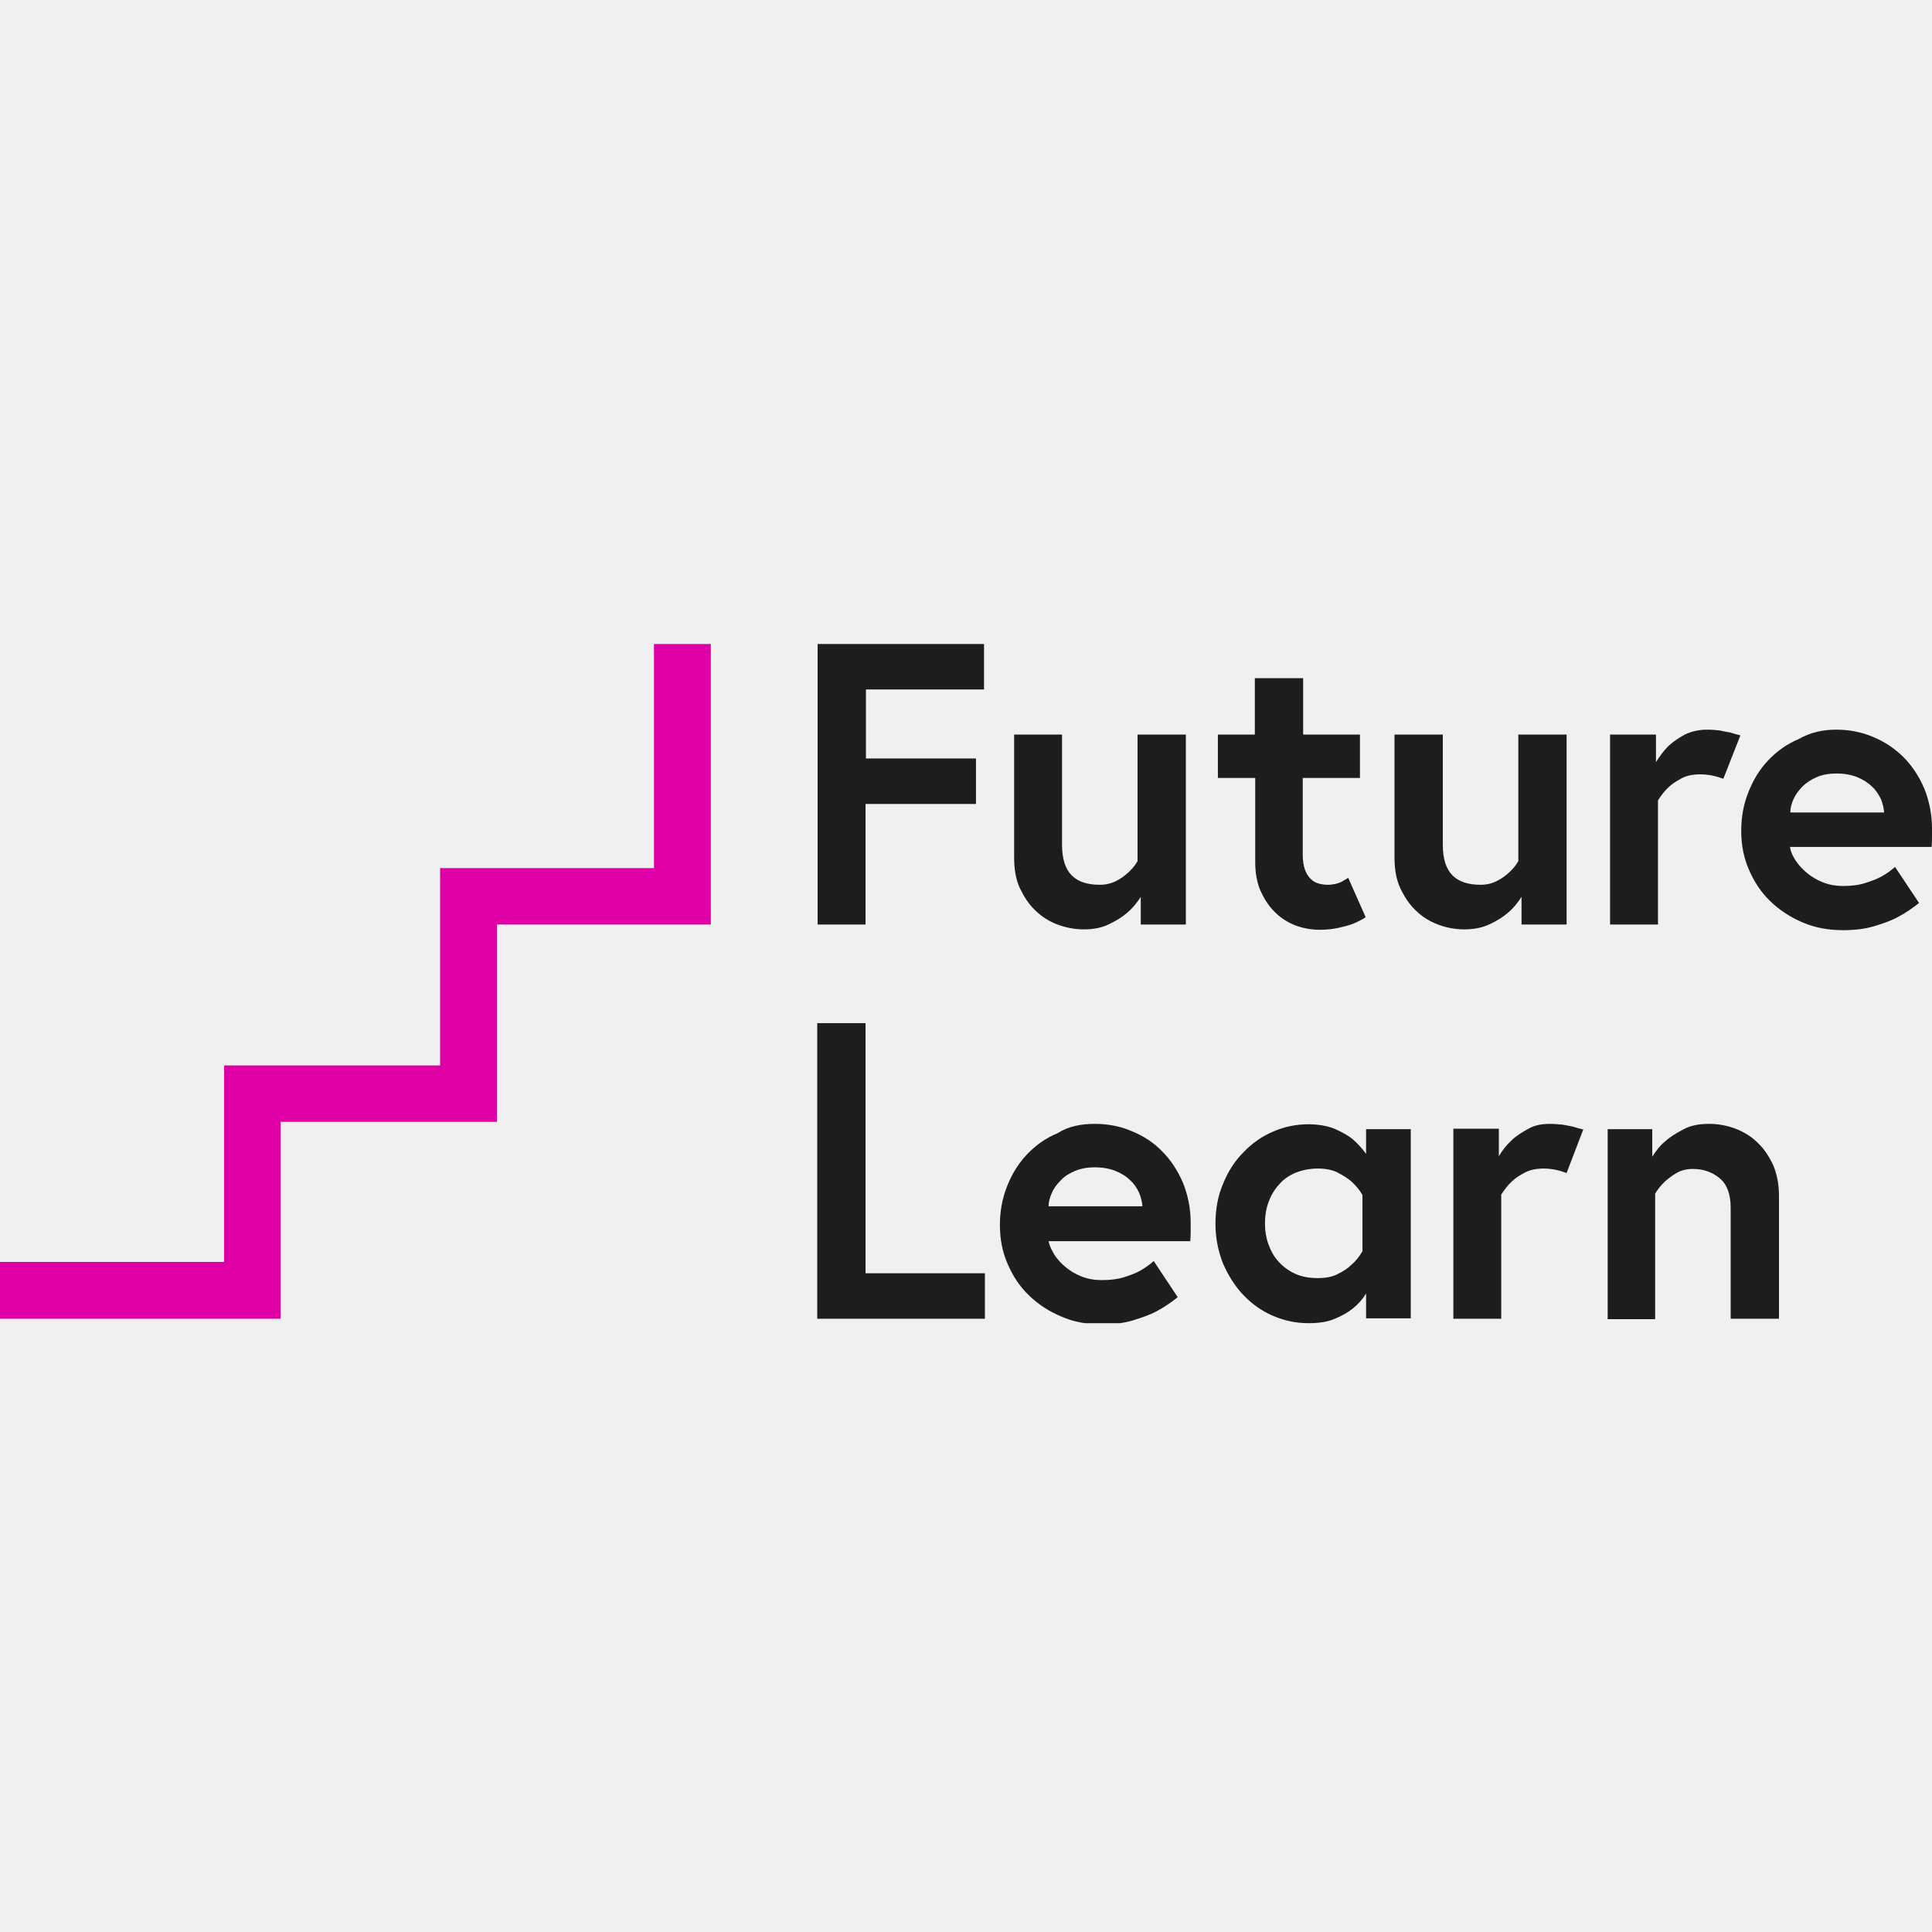
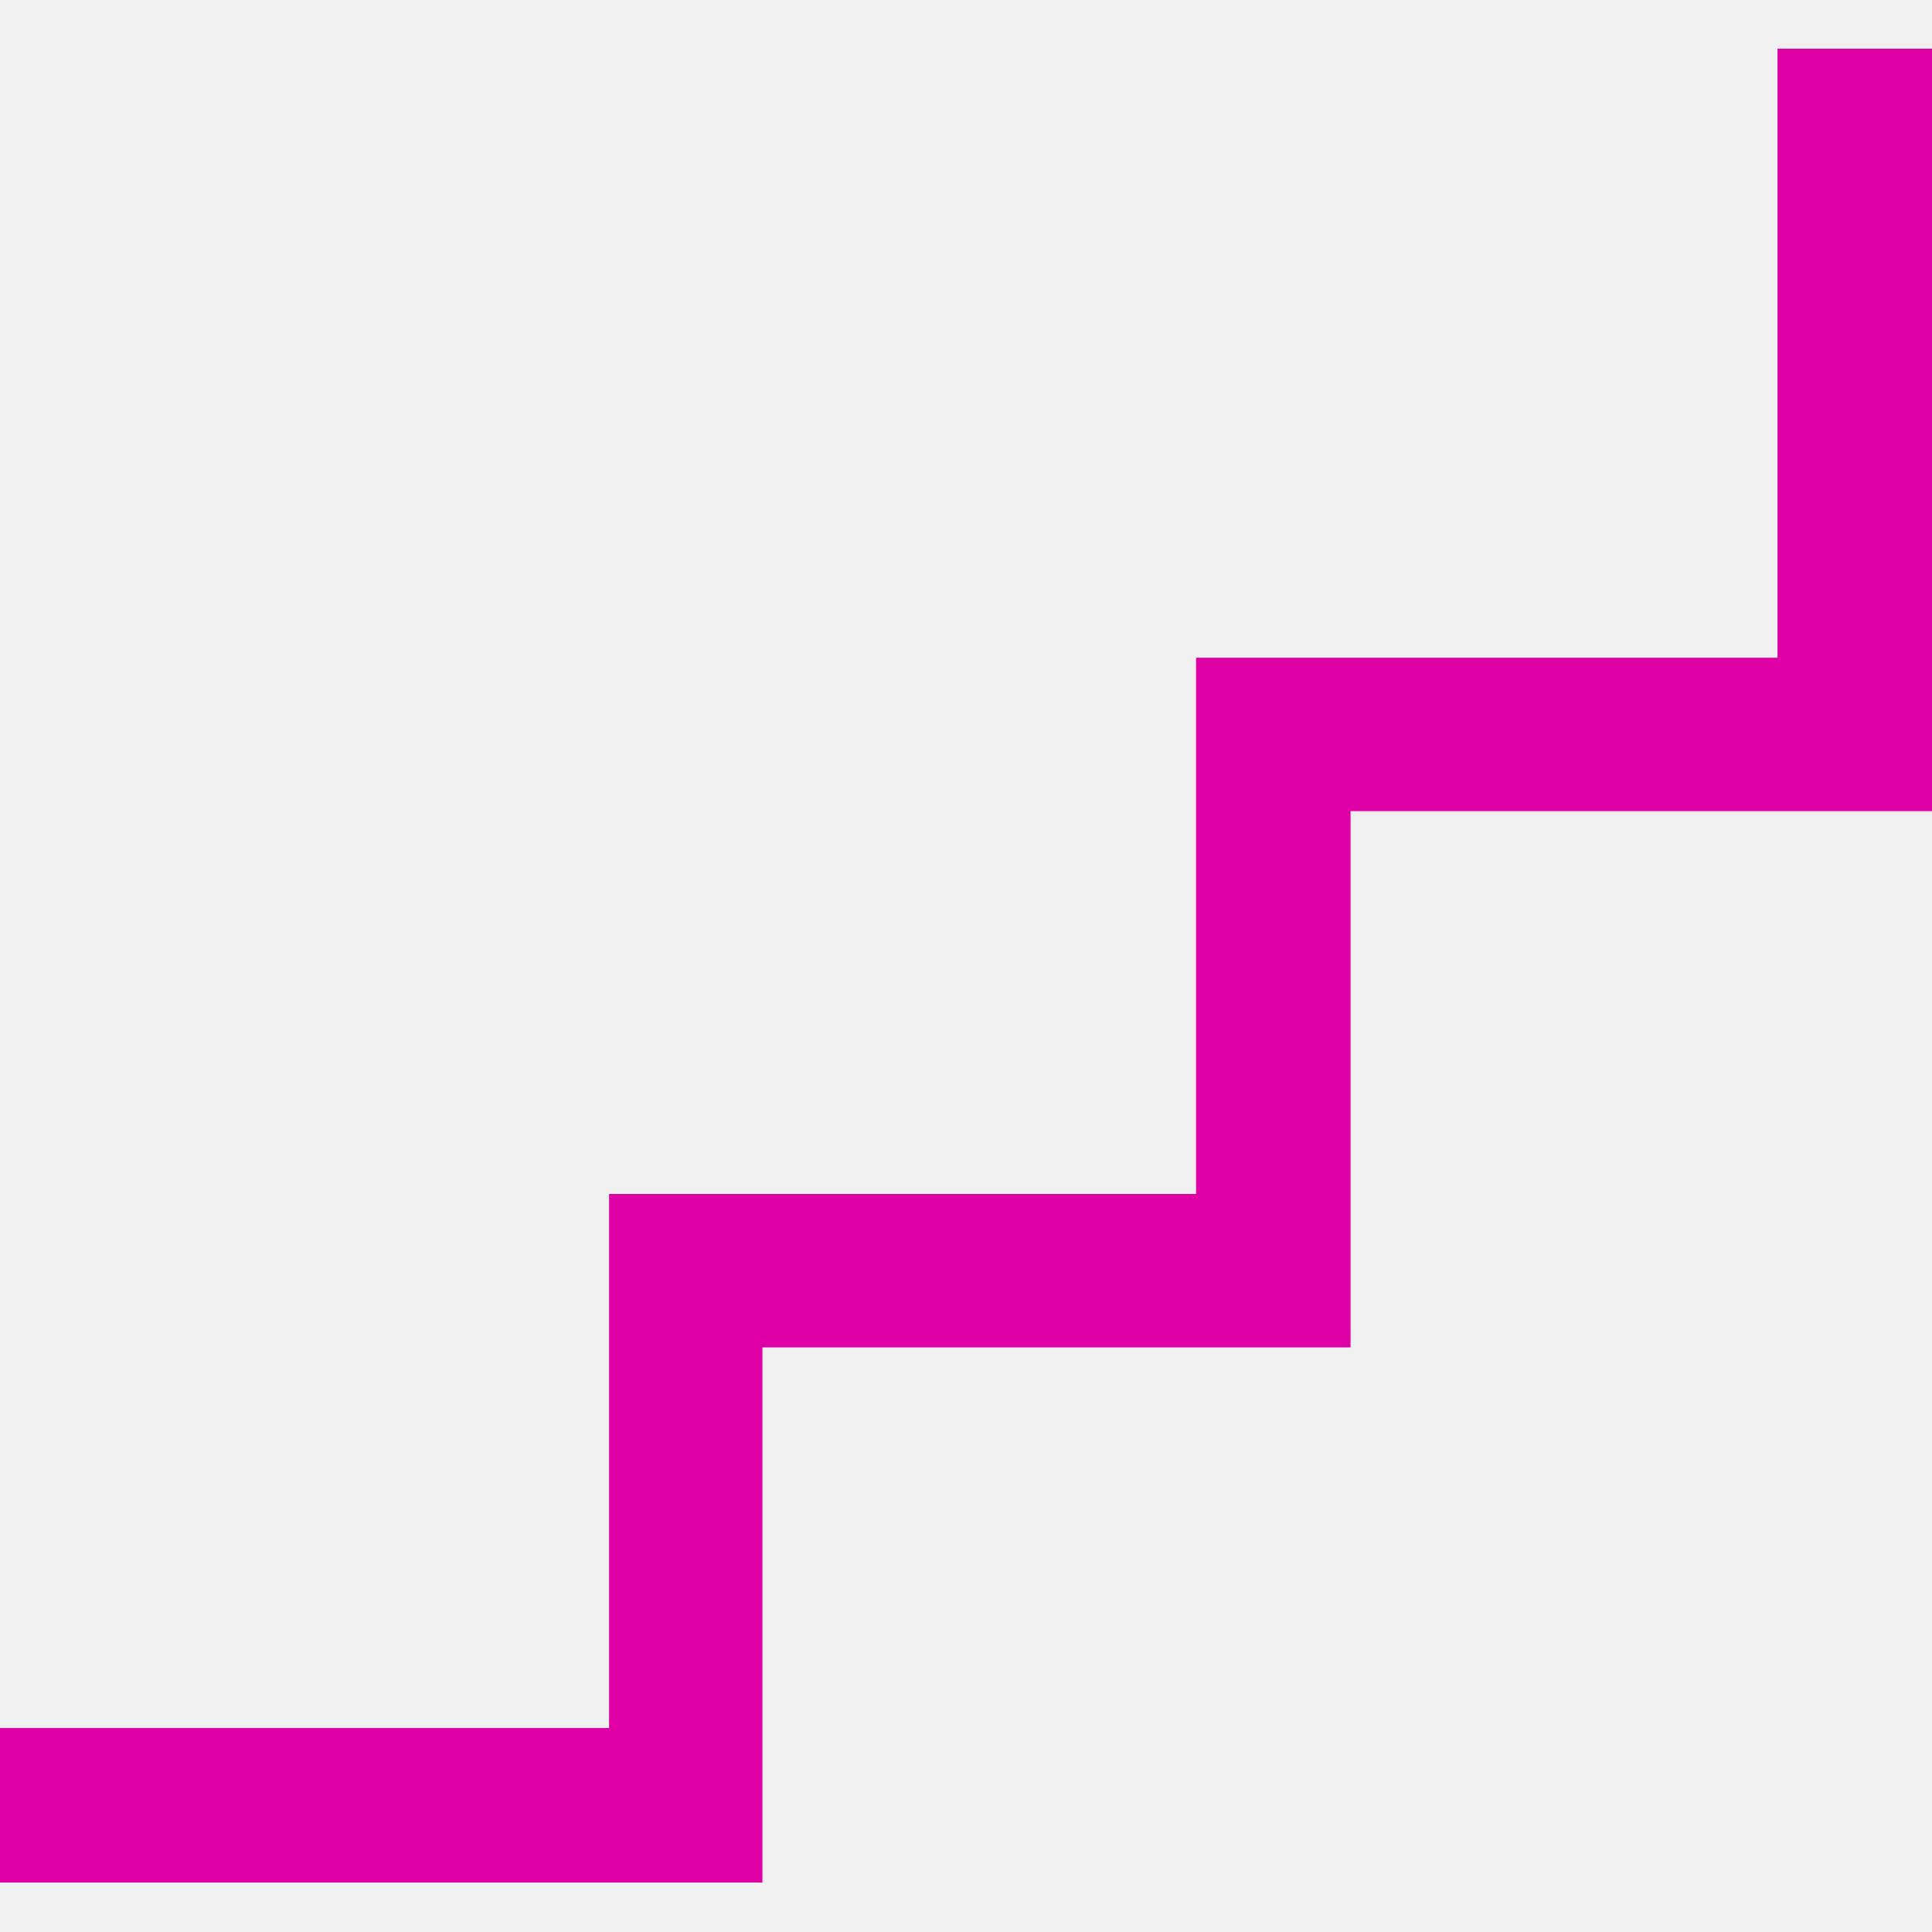
<svg xmlns="http://www.w3.org/2000/svg" width="24" height="24" viewBox="0 0 24 24" fill="none">
-   <g clip-path="url(#clip0_557_25619)">
-     <path d="M10.752 9.422H12.124V9.987H10.752V11.485H10.157V8H12.224V8.565H10.757V9.422H10.752ZM13.465 11.545C13.354 11.545 13.243 11.525 13.137 11.485C13.031 11.444 12.941 11.389 12.86 11.308C12.779 11.233 12.719 11.137 12.668 11.031C12.618 10.92 12.598 10.794 12.598 10.653V9.125H13.193V10.491C13.193 10.668 13.233 10.794 13.314 10.875C13.394 10.955 13.51 10.991 13.662 10.991C13.737 10.991 13.803 10.975 13.863 10.945C13.924 10.915 13.969 10.88 14.01 10.844C14.055 10.804 14.095 10.759 14.131 10.698V9.125H14.731V11.485H14.171V11.142C14.121 11.217 14.065 11.288 13.995 11.344C13.939 11.394 13.863 11.439 13.778 11.48C13.687 11.525 13.586 11.545 13.465 11.545ZM15.124 9.125H15.588V8.424H16.188V9.125H16.894V9.664H16.183V10.617C16.183 10.693 16.193 10.748 16.209 10.799C16.224 10.844 16.249 10.885 16.279 10.915C16.309 10.945 16.34 10.965 16.38 10.975C16.415 10.986 16.456 10.991 16.496 10.991C16.531 10.991 16.561 10.986 16.592 10.98C16.622 10.97 16.647 10.965 16.672 10.95L16.748 10.905L16.965 11.394C16.919 11.424 16.869 11.45 16.809 11.475C16.758 11.495 16.698 11.51 16.632 11.525C16.561 11.54 16.486 11.55 16.4 11.55C16.284 11.55 16.178 11.53 16.077 11.49C15.982 11.45 15.896 11.394 15.825 11.318C15.755 11.248 15.699 11.157 15.654 11.056C15.613 10.955 15.593 10.839 15.593 10.713V9.664H15.129V9.125H15.124ZM18.19 11.545C18.079 11.545 17.968 11.525 17.863 11.485C17.757 11.444 17.666 11.389 17.585 11.308C17.505 11.233 17.444 11.137 17.394 11.031C17.343 10.92 17.323 10.794 17.323 10.653V9.125H17.923V10.491C17.923 10.668 17.963 10.794 18.044 10.875C18.125 10.955 18.241 10.991 18.392 10.991C18.468 10.991 18.533 10.975 18.594 10.945C18.654 10.915 18.7 10.88 18.74 10.844C18.785 10.804 18.826 10.759 18.861 10.698V9.125H19.461V11.485H18.901V11.142C18.851 11.217 18.796 11.288 18.725 11.344C18.669 11.394 18.594 11.439 18.508 11.48C18.412 11.525 18.311 11.545 18.19 11.545ZM21.206 9.064C21.262 9.064 21.312 9.069 21.363 9.074C21.413 9.084 21.453 9.094 21.494 9.099C21.539 9.115 21.579 9.125 21.62 9.135L21.408 9.674C21.388 9.669 21.363 9.659 21.332 9.649C21.307 9.644 21.277 9.634 21.241 9.629C21.206 9.624 21.166 9.619 21.125 9.619C21.035 9.619 20.954 9.634 20.888 9.669C20.823 9.705 20.767 9.74 20.727 9.78C20.677 9.826 20.636 9.881 20.596 9.942V11.485H20.001V9.125H20.571V9.468C20.616 9.397 20.666 9.326 20.727 9.266C20.782 9.215 20.848 9.17 20.929 9.125C21.004 9.089 21.1 9.064 21.206 9.064ZM22.81 9.064C22.971 9.064 23.128 9.094 23.269 9.155C23.415 9.215 23.541 9.301 23.647 9.407C23.753 9.513 23.839 9.644 23.904 9.795C23.965 9.947 24 10.113 24 10.295V10.39C24 10.431 24 10.471 23.995 10.521H22.235C22.245 10.577 22.265 10.627 22.305 10.688C22.341 10.743 22.386 10.794 22.447 10.844C22.502 10.89 22.568 10.93 22.643 10.96C22.719 10.991 22.805 11.006 22.896 11.006C22.996 11.006 23.087 10.996 23.168 10.97C23.249 10.945 23.314 10.92 23.37 10.89C23.435 10.854 23.491 10.814 23.541 10.769L23.839 11.217C23.763 11.278 23.677 11.338 23.581 11.389C23.501 11.434 23.4 11.47 23.284 11.505C23.168 11.54 23.037 11.555 22.896 11.555C22.714 11.555 22.548 11.525 22.396 11.46C22.24 11.394 22.109 11.308 21.993 11.197C21.877 11.086 21.791 10.955 21.726 10.804C21.66 10.653 21.63 10.491 21.63 10.32C21.63 10.148 21.66 9.987 21.721 9.836C21.781 9.684 21.862 9.553 21.968 9.442C22.074 9.331 22.2 9.241 22.346 9.18C22.487 9.099 22.643 9.064 22.81 9.064ZM23.405 10.088C23.4 10.037 23.39 9.987 23.365 9.926C23.339 9.871 23.304 9.816 23.254 9.77C23.208 9.725 23.143 9.684 23.072 9.654C22.996 9.624 22.911 9.609 22.815 9.609C22.719 9.609 22.633 9.624 22.568 9.654C22.497 9.684 22.437 9.725 22.391 9.77C22.346 9.816 22.305 9.871 22.28 9.926C22.255 9.982 22.24 10.037 22.24 10.093H23.405V10.088ZM10.157 12.71H10.752V15.817H12.235V16.382H10.152V12.71H10.157ZM13.601 13.961C13.763 13.961 13.919 13.991 14.06 14.052C14.206 14.112 14.332 14.193 14.438 14.304C14.544 14.41 14.63 14.541 14.695 14.692C14.756 14.844 14.791 15.01 14.791 15.191V15.287C14.791 15.328 14.791 15.368 14.786 15.418H13.026C13.036 15.474 13.062 15.524 13.097 15.585C13.132 15.64 13.178 15.691 13.238 15.741C13.294 15.787 13.359 15.827 13.435 15.857C13.51 15.887 13.596 15.902 13.687 15.902C13.788 15.902 13.879 15.892 13.959 15.867C14.04 15.842 14.105 15.817 14.161 15.787C14.222 15.751 14.282 15.711 14.332 15.665L14.63 16.114C14.554 16.175 14.469 16.235 14.373 16.286C14.292 16.331 14.191 16.366 14.075 16.402C13.959 16.437 13.828 16.452 13.687 16.452C13.505 16.452 13.339 16.422 13.188 16.356C13.031 16.291 12.9 16.205 12.784 16.094C12.668 15.983 12.582 15.852 12.517 15.701C12.451 15.55 12.421 15.388 12.421 15.217C12.421 15.045 12.451 14.884 12.512 14.732C12.572 14.581 12.653 14.45 12.759 14.339C12.865 14.228 12.991 14.137 13.137 14.077C13.273 13.991 13.43 13.961 13.601 13.961ZM14.191 14.98C14.186 14.929 14.176 14.879 14.151 14.818C14.126 14.763 14.09 14.707 14.04 14.662C13.989 14.611 13.929 14.576 13.858 14.546C13.783 14.516 13.697 14.501 13.601 14.501C13.505 14.501 13.425 14.516 13.354 14.546C13.284 14.576 13.223 14.611 13.178 14.662C13.132 14.707 13.092 14.758 13.067 14.818C13.041 14.874 13.026 14.929 13.026 14.985H14.191V14.98ZM17.525 14.016V16.377H16.97V16.069C16.925 16.14 16.874 16.2 16.804 16.256C16.748 16.301 16.672 16.346 16.582 16.382C16.491 16.422 16.38 16.437 16.254 16.437C16.103 16.437 15.956 16.407 15.815 16.346C15.674 16.286 15.553 16.2 15.447 16.089C15.341 15.978 15.26 15.847 15.195 15.701C15.134 15.55 15.099 15.383 15.099 15.201C15.099 15.02 15.129 14.854 15.195 14.702C15.255 14.551 15.341 14.42 15.447 14.314C15.553 14.203 15.674 14.117 15.815 14.057C15.956 13.996 16.103 13.966 16.254 13.966C16.375 13.966 16.486 13.986 16.577 14.021C16.667 14.062 16.743 14.102 16.799 14.148C16.864 14.203 16.919 14.264 16.97 14.334V14.027H17.525V14.016ZM16.925 14.844C16.889 14.783 16.844 14.727 16.788 14.677C16.743 14.637 16.683 14.601 16.617 14.566C16.546 14.531 16.466 14.516 16.37 14.516C16.269 14.516 16.178 14.536 16.098 14.566C16.017 14.601 15.946 14.647 15.891 14.712C15.835 14.773 15.79 14.844 15.76 14.929C15.729 15.01 15.714 15.101 15.714 15.197C15.714 15.292 15.729 15.383 15.76 15.464C15.79 15.544 15.83 15.62 15.891 15.681C15.946 15.741 16.017 15.792 16.098 15.827C16.178 15.862 16.269 15.877 16.37 15.877C16.466 15.877 16.551 15.862 16.617 15.827C16.688 15.792 16.743 15.756 16.788 15.711C16.844 15.665 16.884 15.61 16.925 15.544V14.844ZM19.255 13.961C19.305 13.961 19.36 13.966 19.411 13.971C19.461 13.981 19.502 13.986 19.542 13.996C19.587 14.011 19.628 14.021 19.668 14.031L19.461 14.571C19.441 14.566 19.416 14.556 19.386 14.546C19.36 14.541 19.33 14.531 19.295 14.526C19.259 14.521 19.219 14.516 19.179 14.516C19.088 14.516 19.007 14.531 18.942 14.566C18.876 14.601 18.821 14.637 18.78 14.677C18.73 14.722 18.69 14.778 18.649 14.838V16.382H18.054V14.021H18.619V14.364C18.659 14.294 18.715 14.223 18.775 14.168C18.826 14.117 18.896 14.072 18.977 14.027C19.053 13.981 19.143 13.961 19.255 13.961ZM21.231 13.961C21.342 13.961 21.453 13.981 21.559 14.021C21.665 14.062 21.756 14.117 21.837 14.198C21.917 14.274 21.978 14.369 22.028 14.475C22.074 14.586 22.099 14.712 22.099 14.854V16.382H21.499V15.005C21.499 14.833 21.453 14.712 21.363 14.637C21.272 14.561 21.161 14.521 21.03 14.521C20.954 14.521 20.888 14.536 20.828 14.571C20.767 14.606 20.722 14.642 20.682 14.677C20.636 14.722 20.596 14.768 20.561 14.828V16.387H19.971V14.027H20.525V14.369C20.571 14.299 20.621 14.228 20.692 14.173C20.747 14.122 20.823 14.077 20.909 14.031C20.999 13.981 21.105 13.961 21.231 13.961Z" fill="#1D1D1B" />
-     <path d="M8.124 8V10.784H5.467V13.235H2.784V15.676H0V16.382H3.485V13.936H6.173V11.485H8.83V8H8.124Z" fill="#DE00A5" />
-   </g>
-   <defs>
-     <clipPath id="clip0_557_25619">
-       <rect width="24" height="8.437" fill="white" transform="translate(0 8)" />
-     </clipPath>
-   </defs>
+   <path d="M22.081 0.605V8.171H14.858V14.832H7.566V21.466H0V23.385H9.471V16.738H16.777V10.076H24V0.605H22.081Z" fill="#DE00A5" />
</svg>
